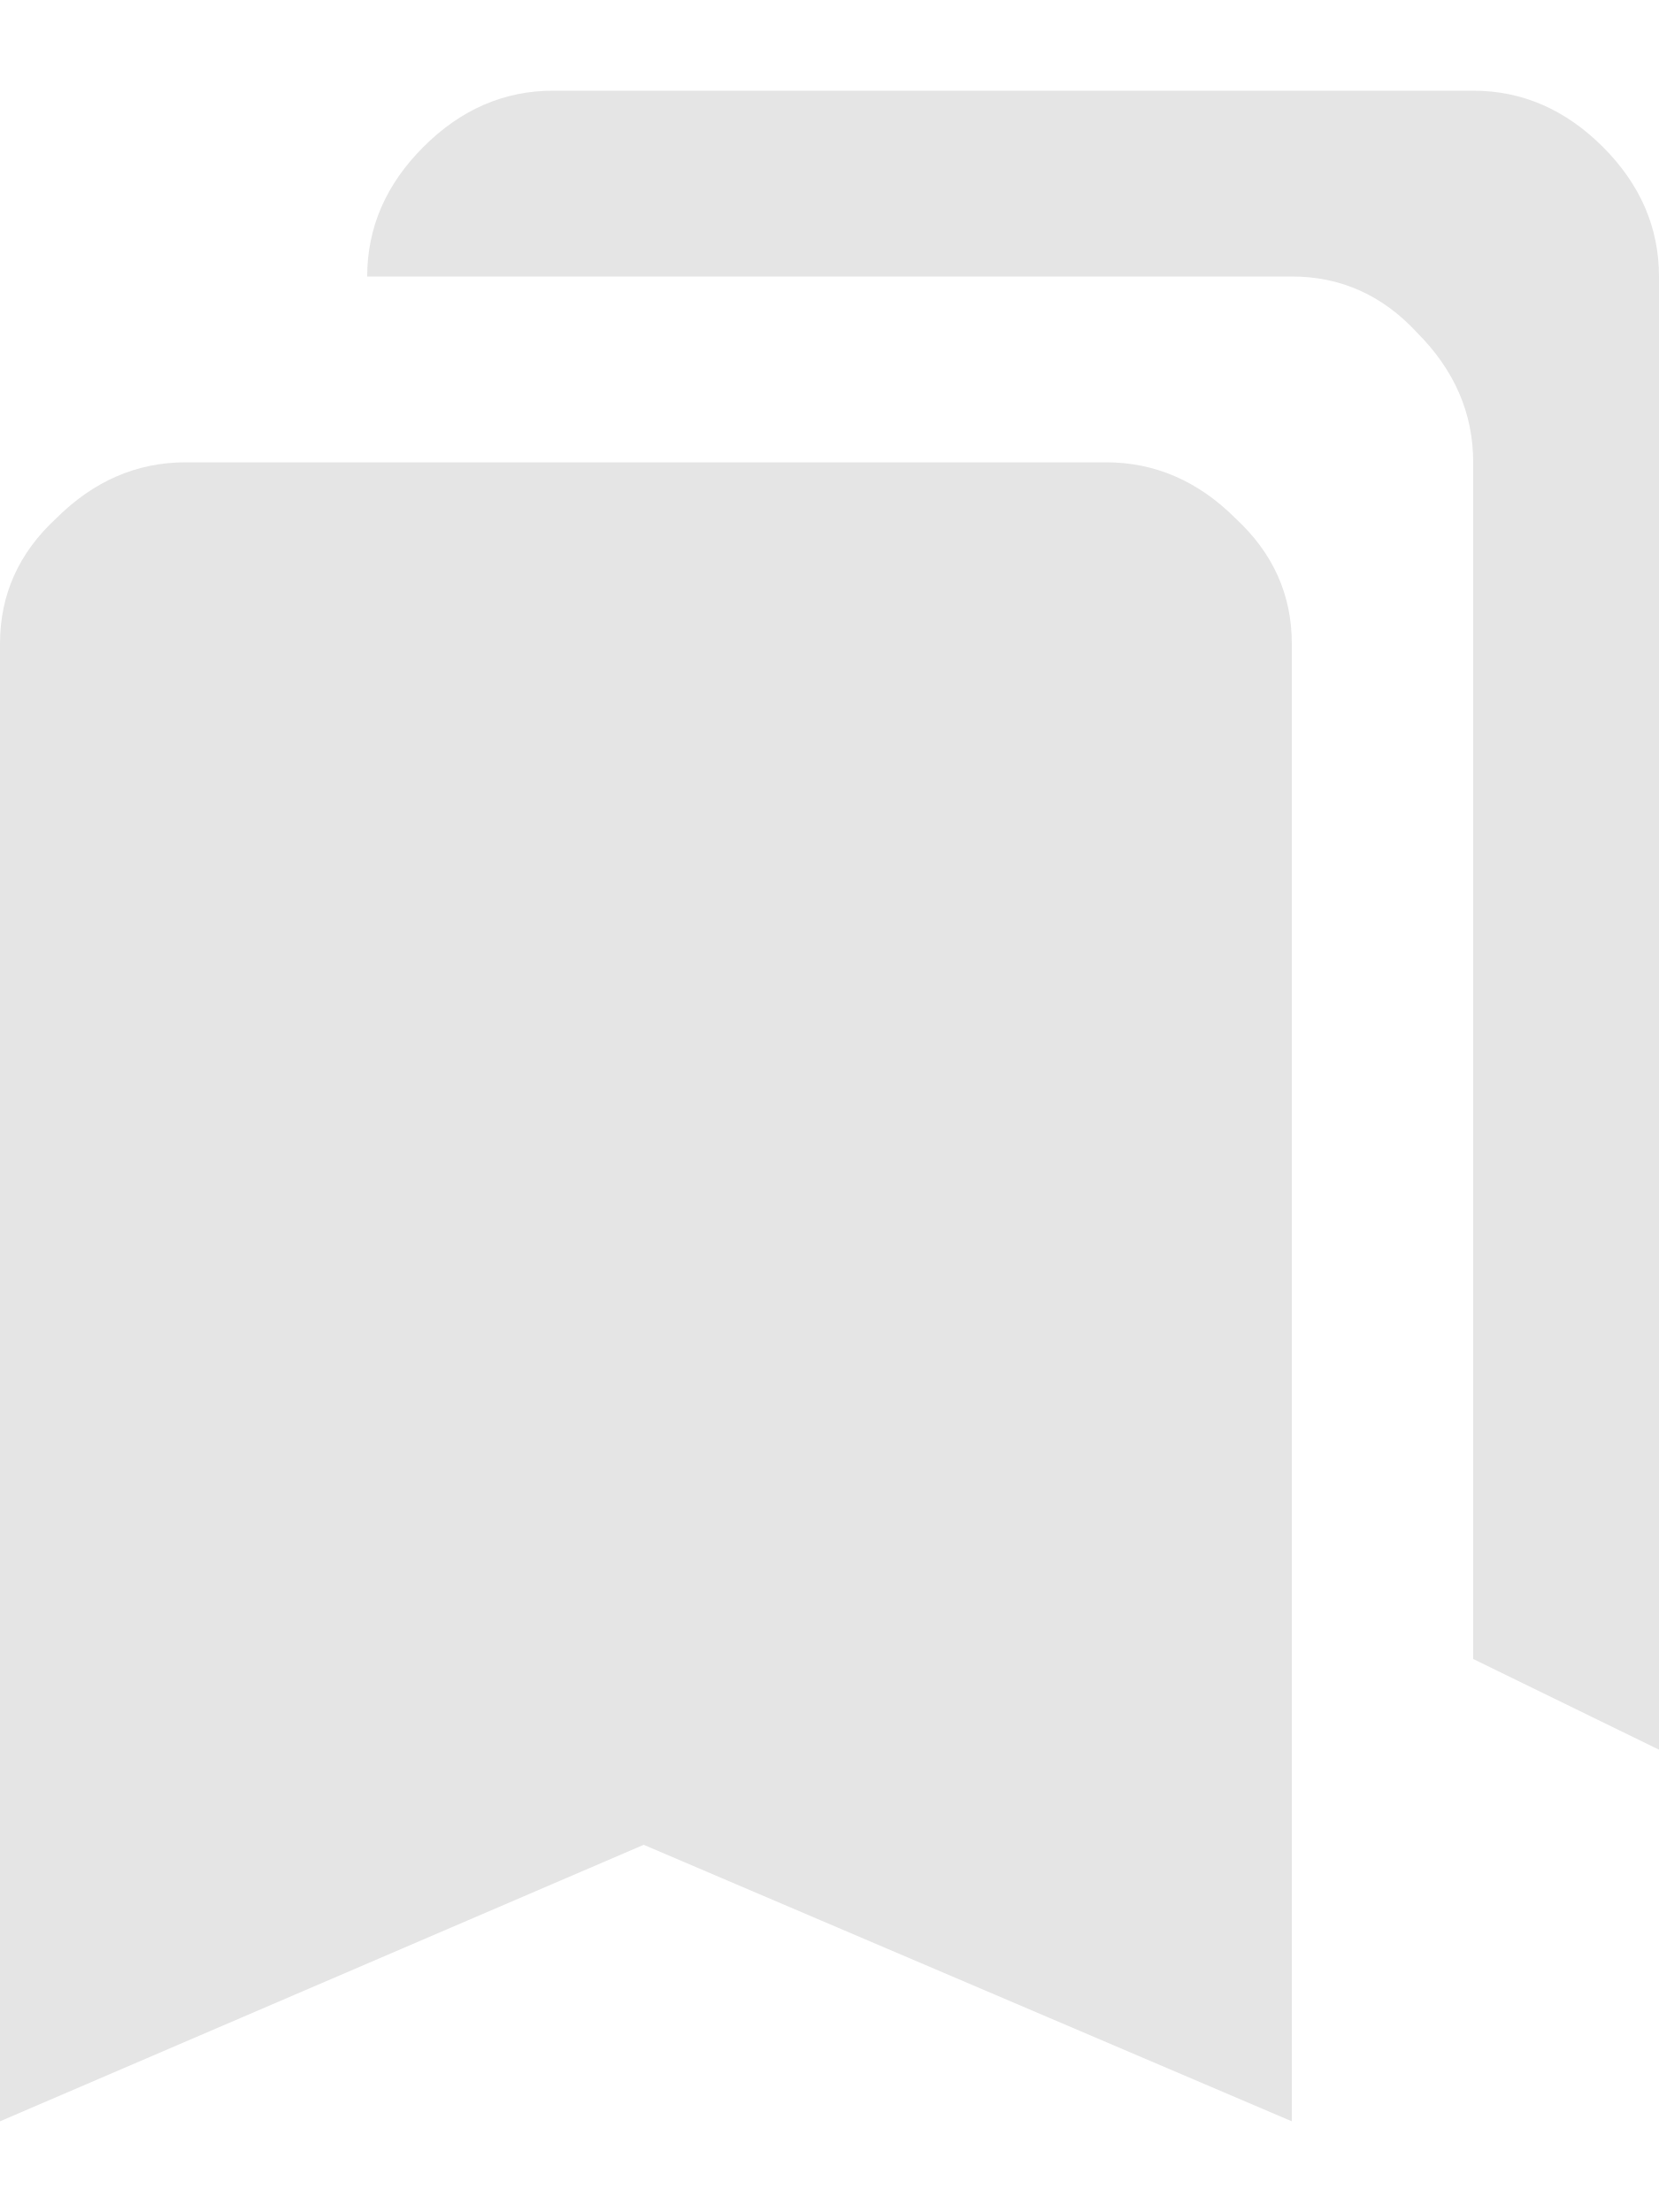
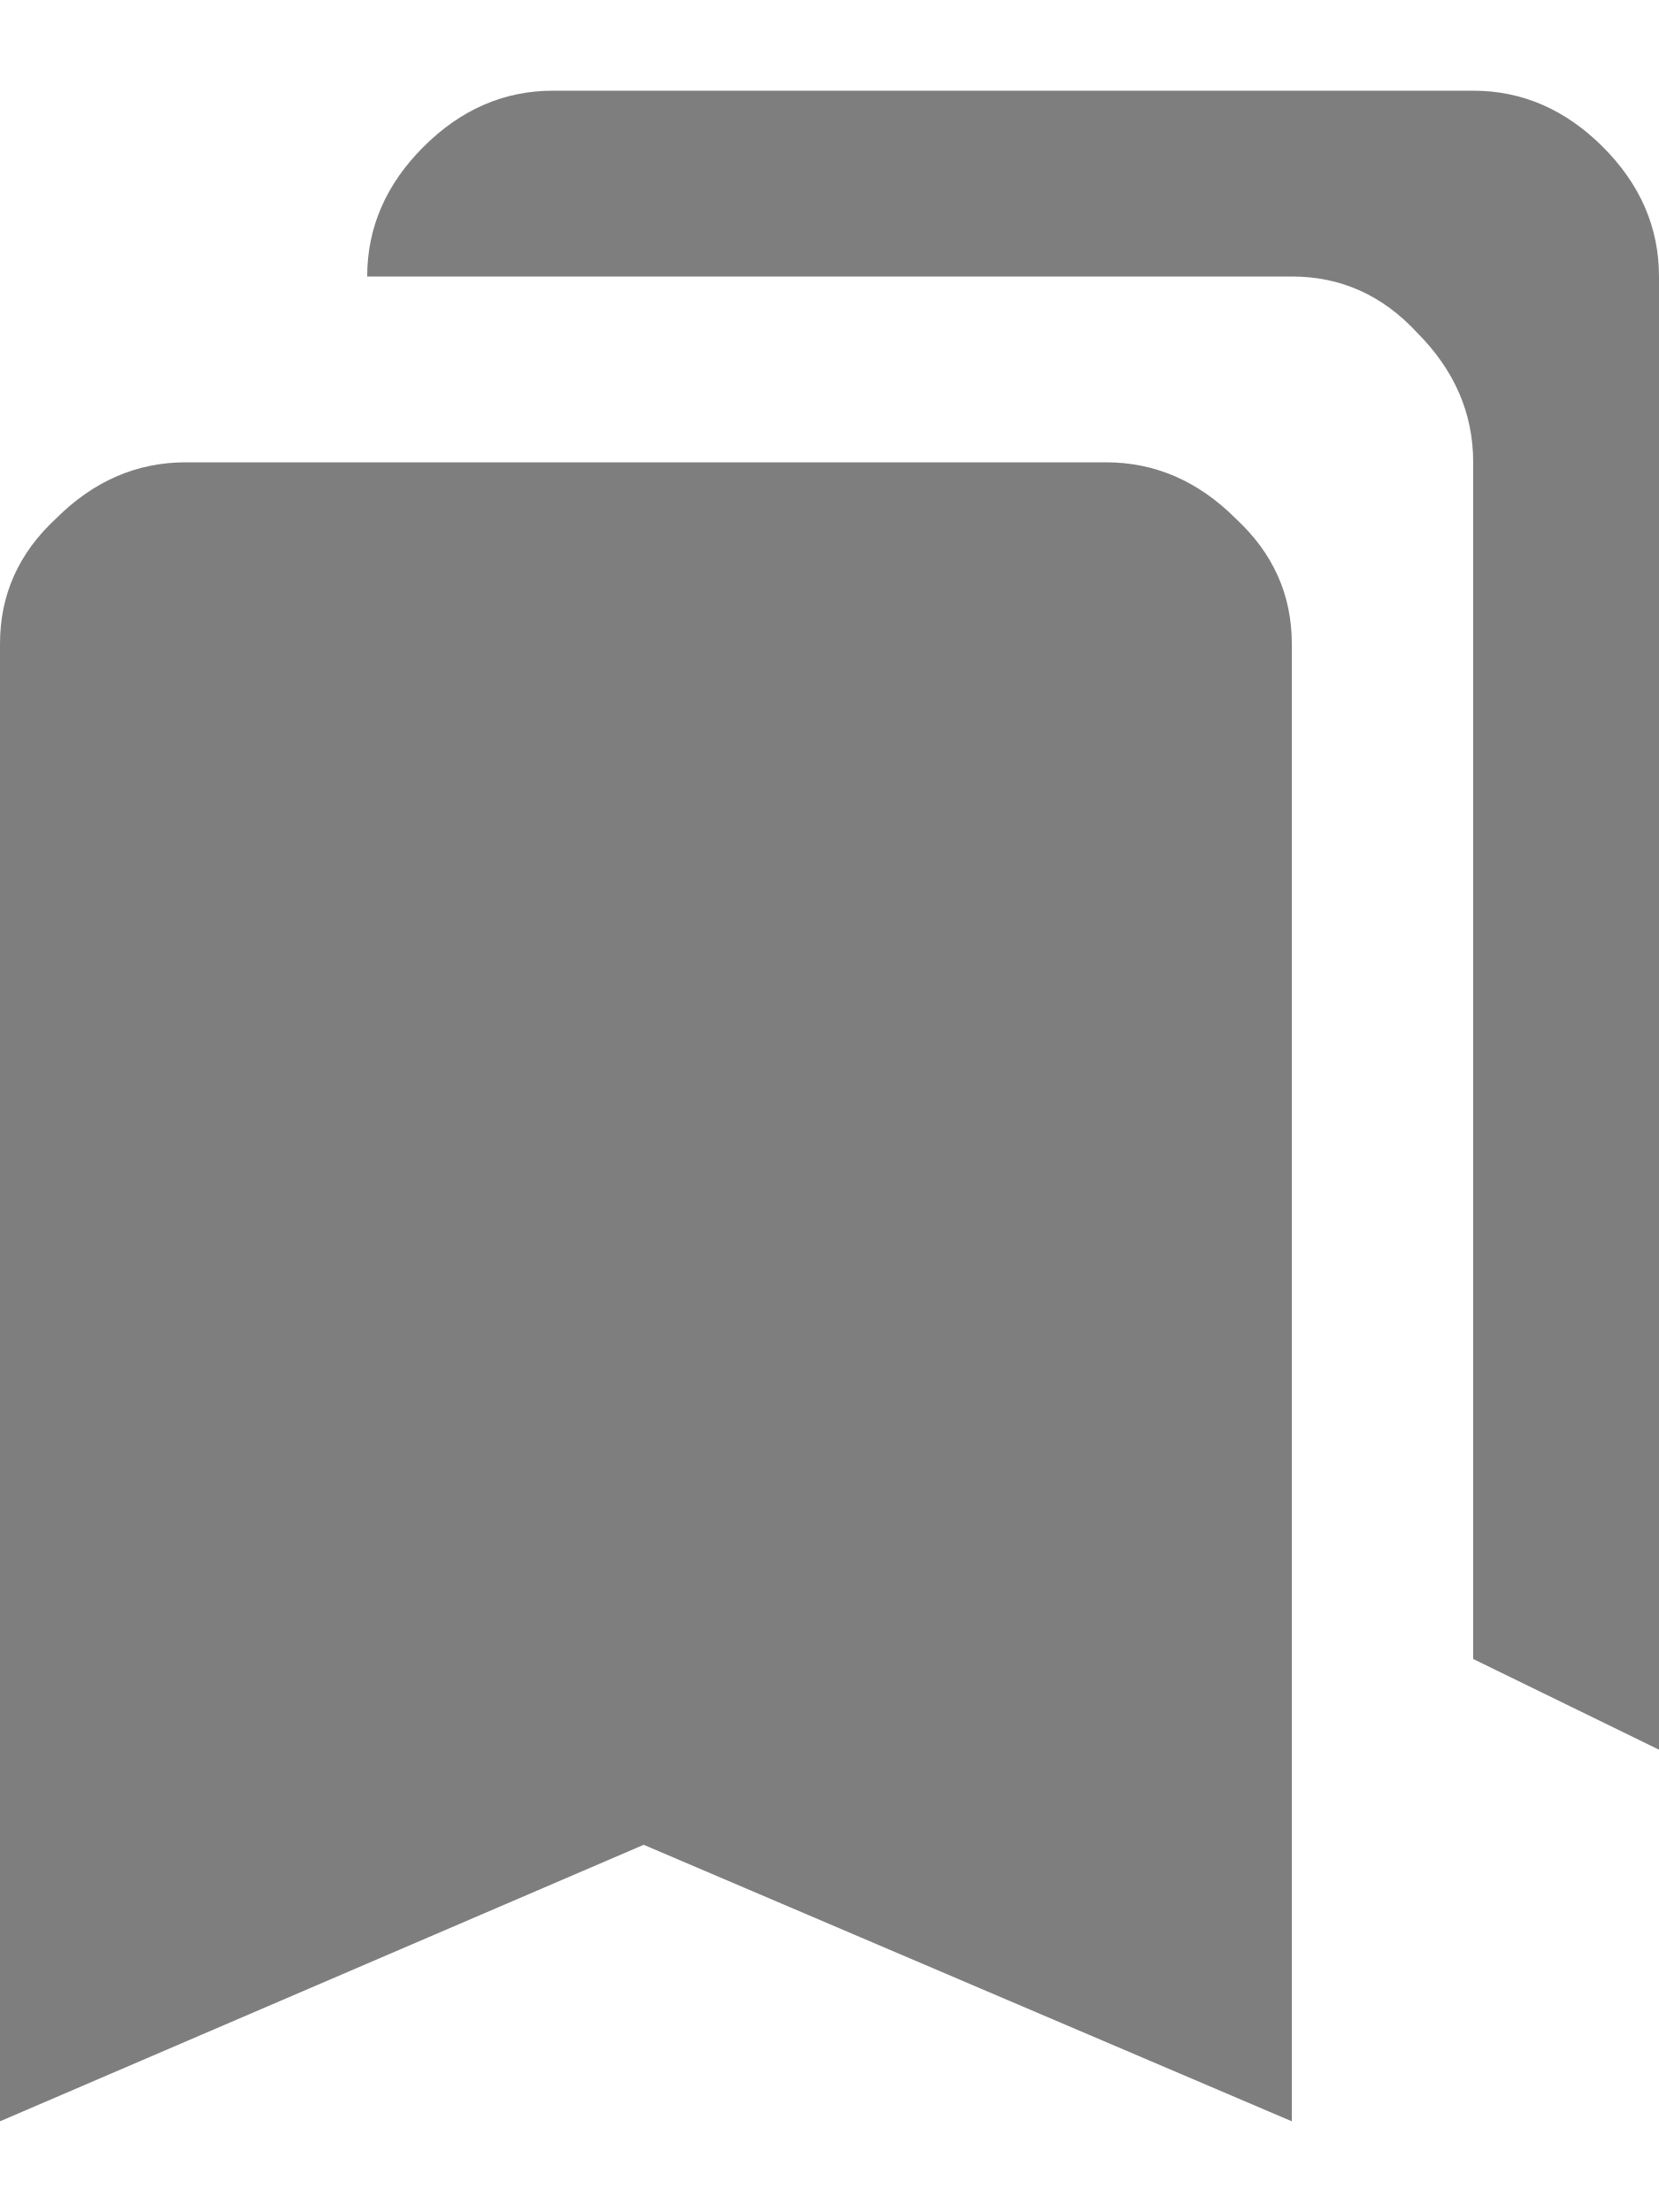
<svg xmlns="http://www.w3.org/2000/svg" width="18" height="24" viewBox="0 0 18 24" fill="none">
-   <path d="M12 5.016C12.531 5.016 13 5.219 13.406 5.625C13.812 6 14.016 6.453 14.016 6.984V23.016L6.984 20.016L0 23.016V6.984C0 6.453 0.203 6 0.609 5.625C1.016 5.219 1.484 5.016 2.016 5.016H12ZM15.984 18V5.016C15.984 4.484 15.781 4.016 15.375 3.609C15 3.203 14.547 3 14.016 3H3.984C3.984 2.469 4.188 2 4.594 1.594C5 1.188 5.469 0.984 6 0.984H15.984C16.516 0.984 16.984 1.188 17.391 1.594C17.797 2 18 2.469 18 3V18.984L15.984 18Z" fill="#E5E5E5" />
+   <path d="M12 5.016C12.531 5.016 13 5.219 13.406 5.625C13.812 6 14.016 6.453 14.016 6.984V23.016L6.984 20.016L0 23.016V6.984C0 6.453 0.203 6 0.609 5.625C1.016 5.219 1.484 5.016 2.016 5.016H12ZM15.984 18V5.016C15.984 4.484 15.781 4.016 15.375 3.609C15 3.203 14.547 3 14.016 3H3.984C3.984 2.469 4.188 2 4.594 1.594C5 1.188 5.469 0.984 6 0.984H15.984C16.516 0.984 16.984 1.188 17.391 1.594C17.797 2 18 2.469 18 3V18.984L15.984 18Z" fill="#7e7e7e" />
</svg>
